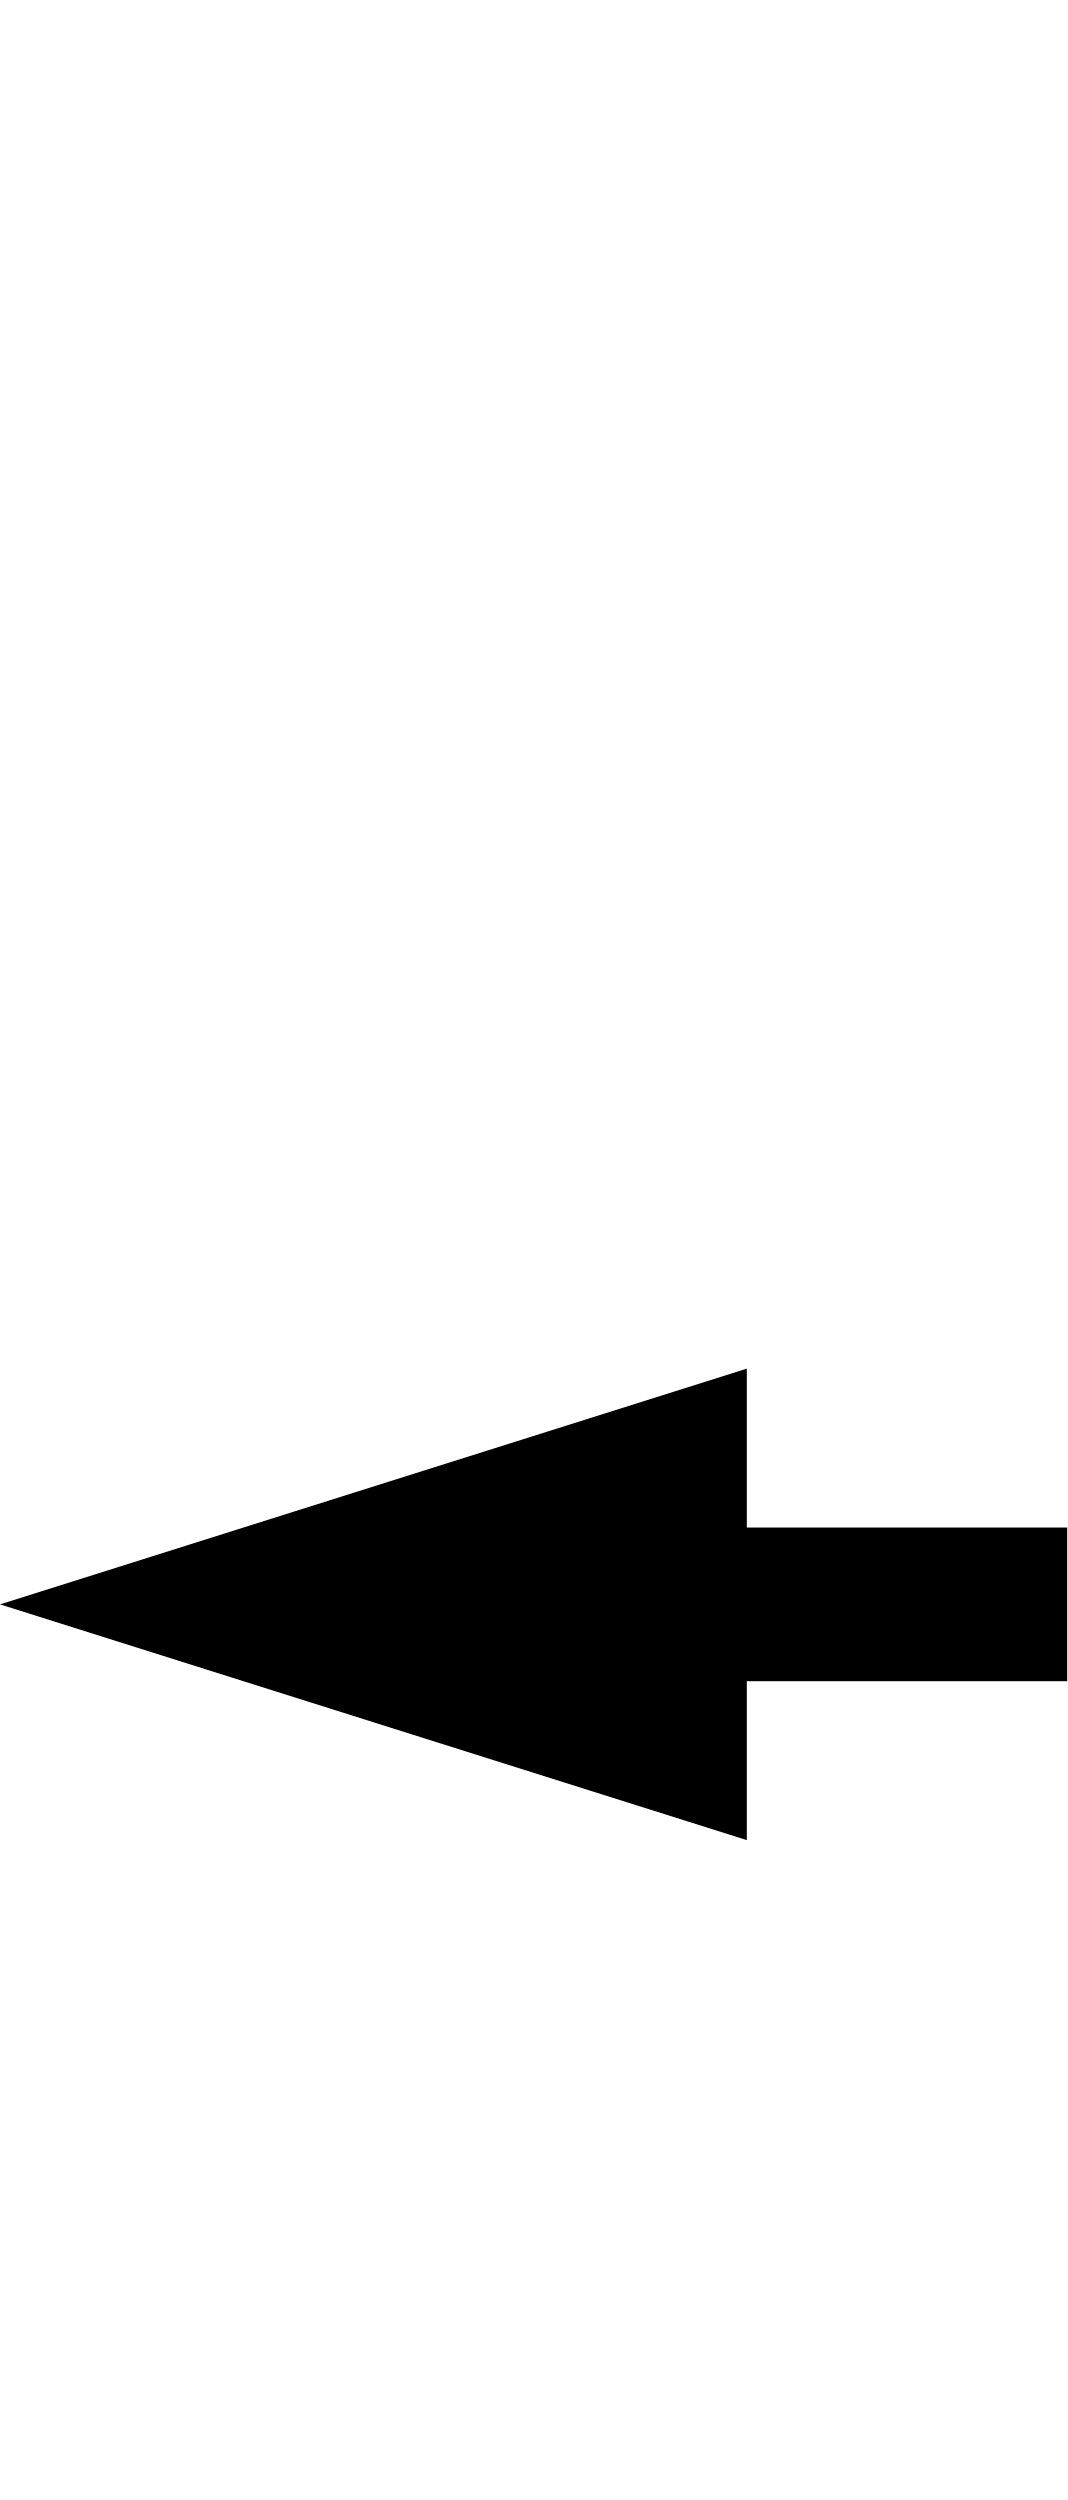
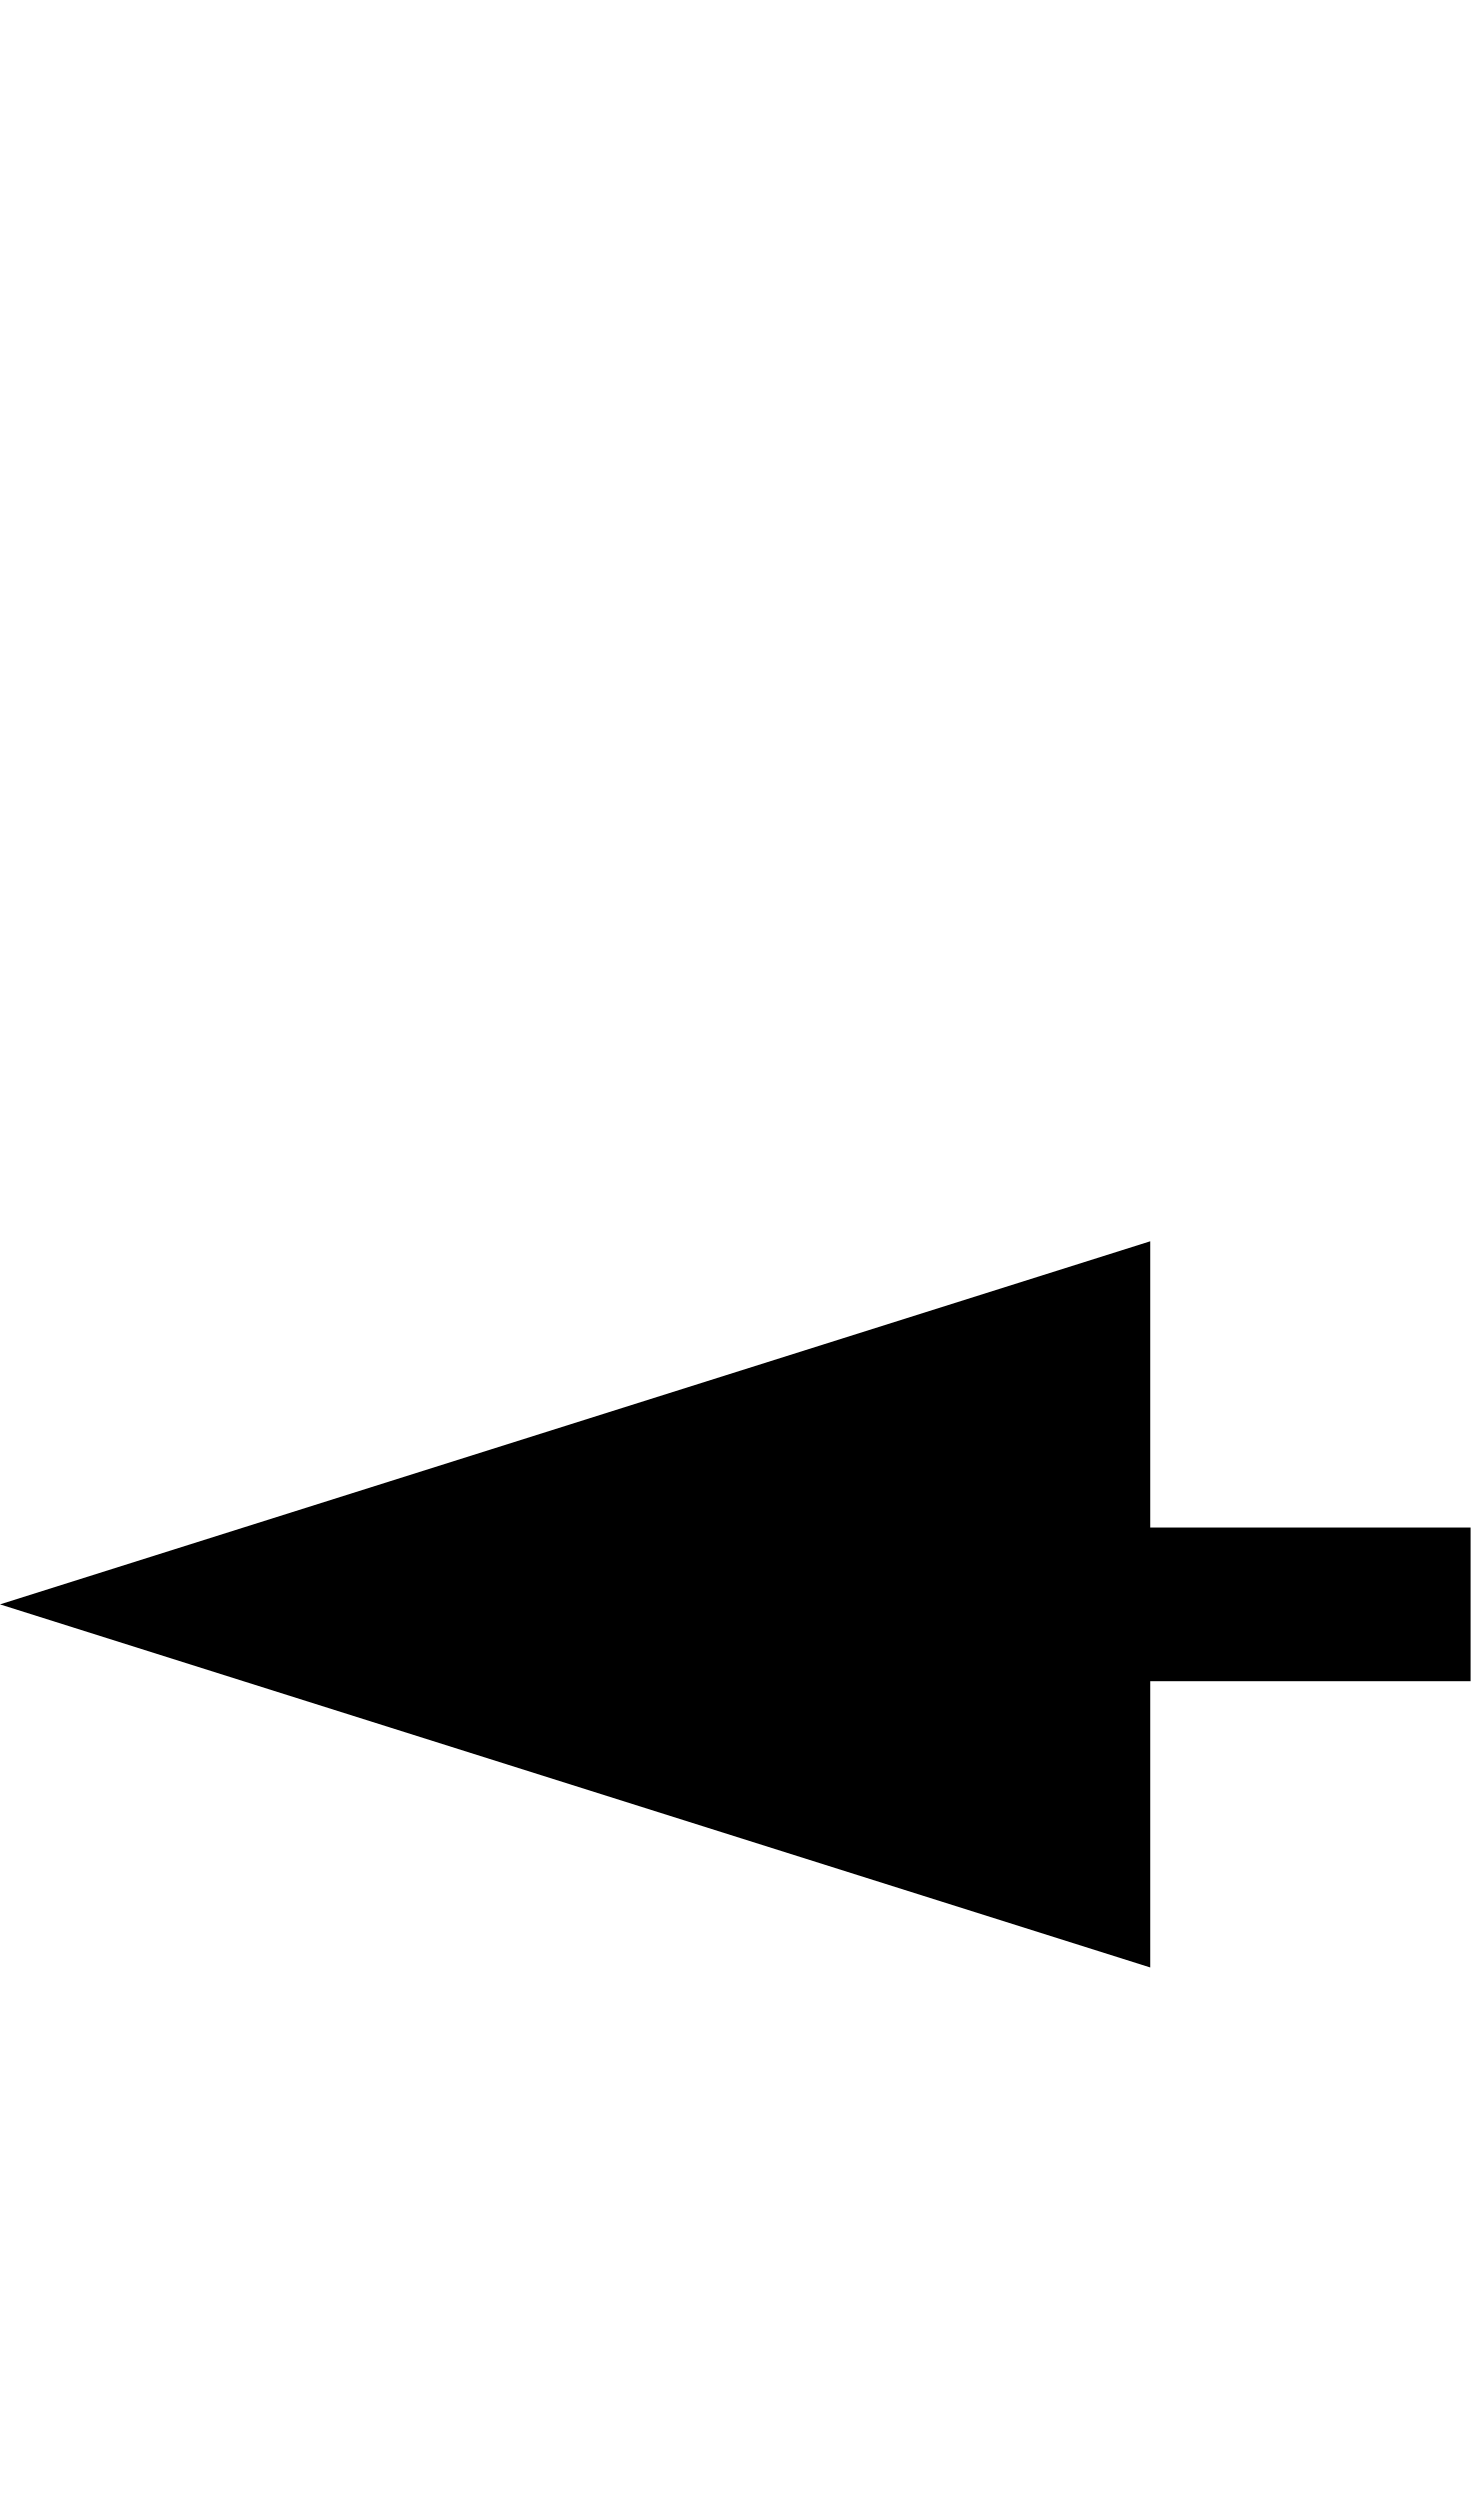
- <svg xmlns="http://www.w3.org/2000/svg" version="1.1" viewBox="0 -390 853.74 2000" id="svg4185" width="853.74" height="2000">
+ <svg xmlns="http://www.w3.org/2000/svg" version="1.1" viewBox="0 -390 1176.473 2000" id="svg4185" width="1176.473" height="2000">
  <defs id="defs4193" />
-   <path style="opacity:1;fill:#000000;fill-opacity:1;fill-rule:nonzero;stroke:none;stroke-width:1;stroke-linecap:round;stroke-linejoin:miter;stroke-miterlimit:4;stroke-dasharray:4, 4;stroke-dashoffset:0;stroke-opacity:1" d="M 597.457,704.902 0,893.5 l 597.457,188.598 0,-127.119 256.283,0 0,-122.957 -256.283,0 0,-127.119 z" id="rect21662" />
+   <path style="opacity:1;fill:#000000;fill-opacity:1;fill-rule:nonzero;stroke:none;stroke-width:1;stroke-linecap:round;stroke-linejoin:miter;stroke-miterlimit:4;stroke-dasharray:4, 4;stroke-dashoffset:0;stroke-opacity:1" d="M 920.19,603.026 0,893.5 l 920.19,290.474 0,-228.995 256.283,0 0,-122.957 -256.283,0 z" id="rect21662" />
</svg>
